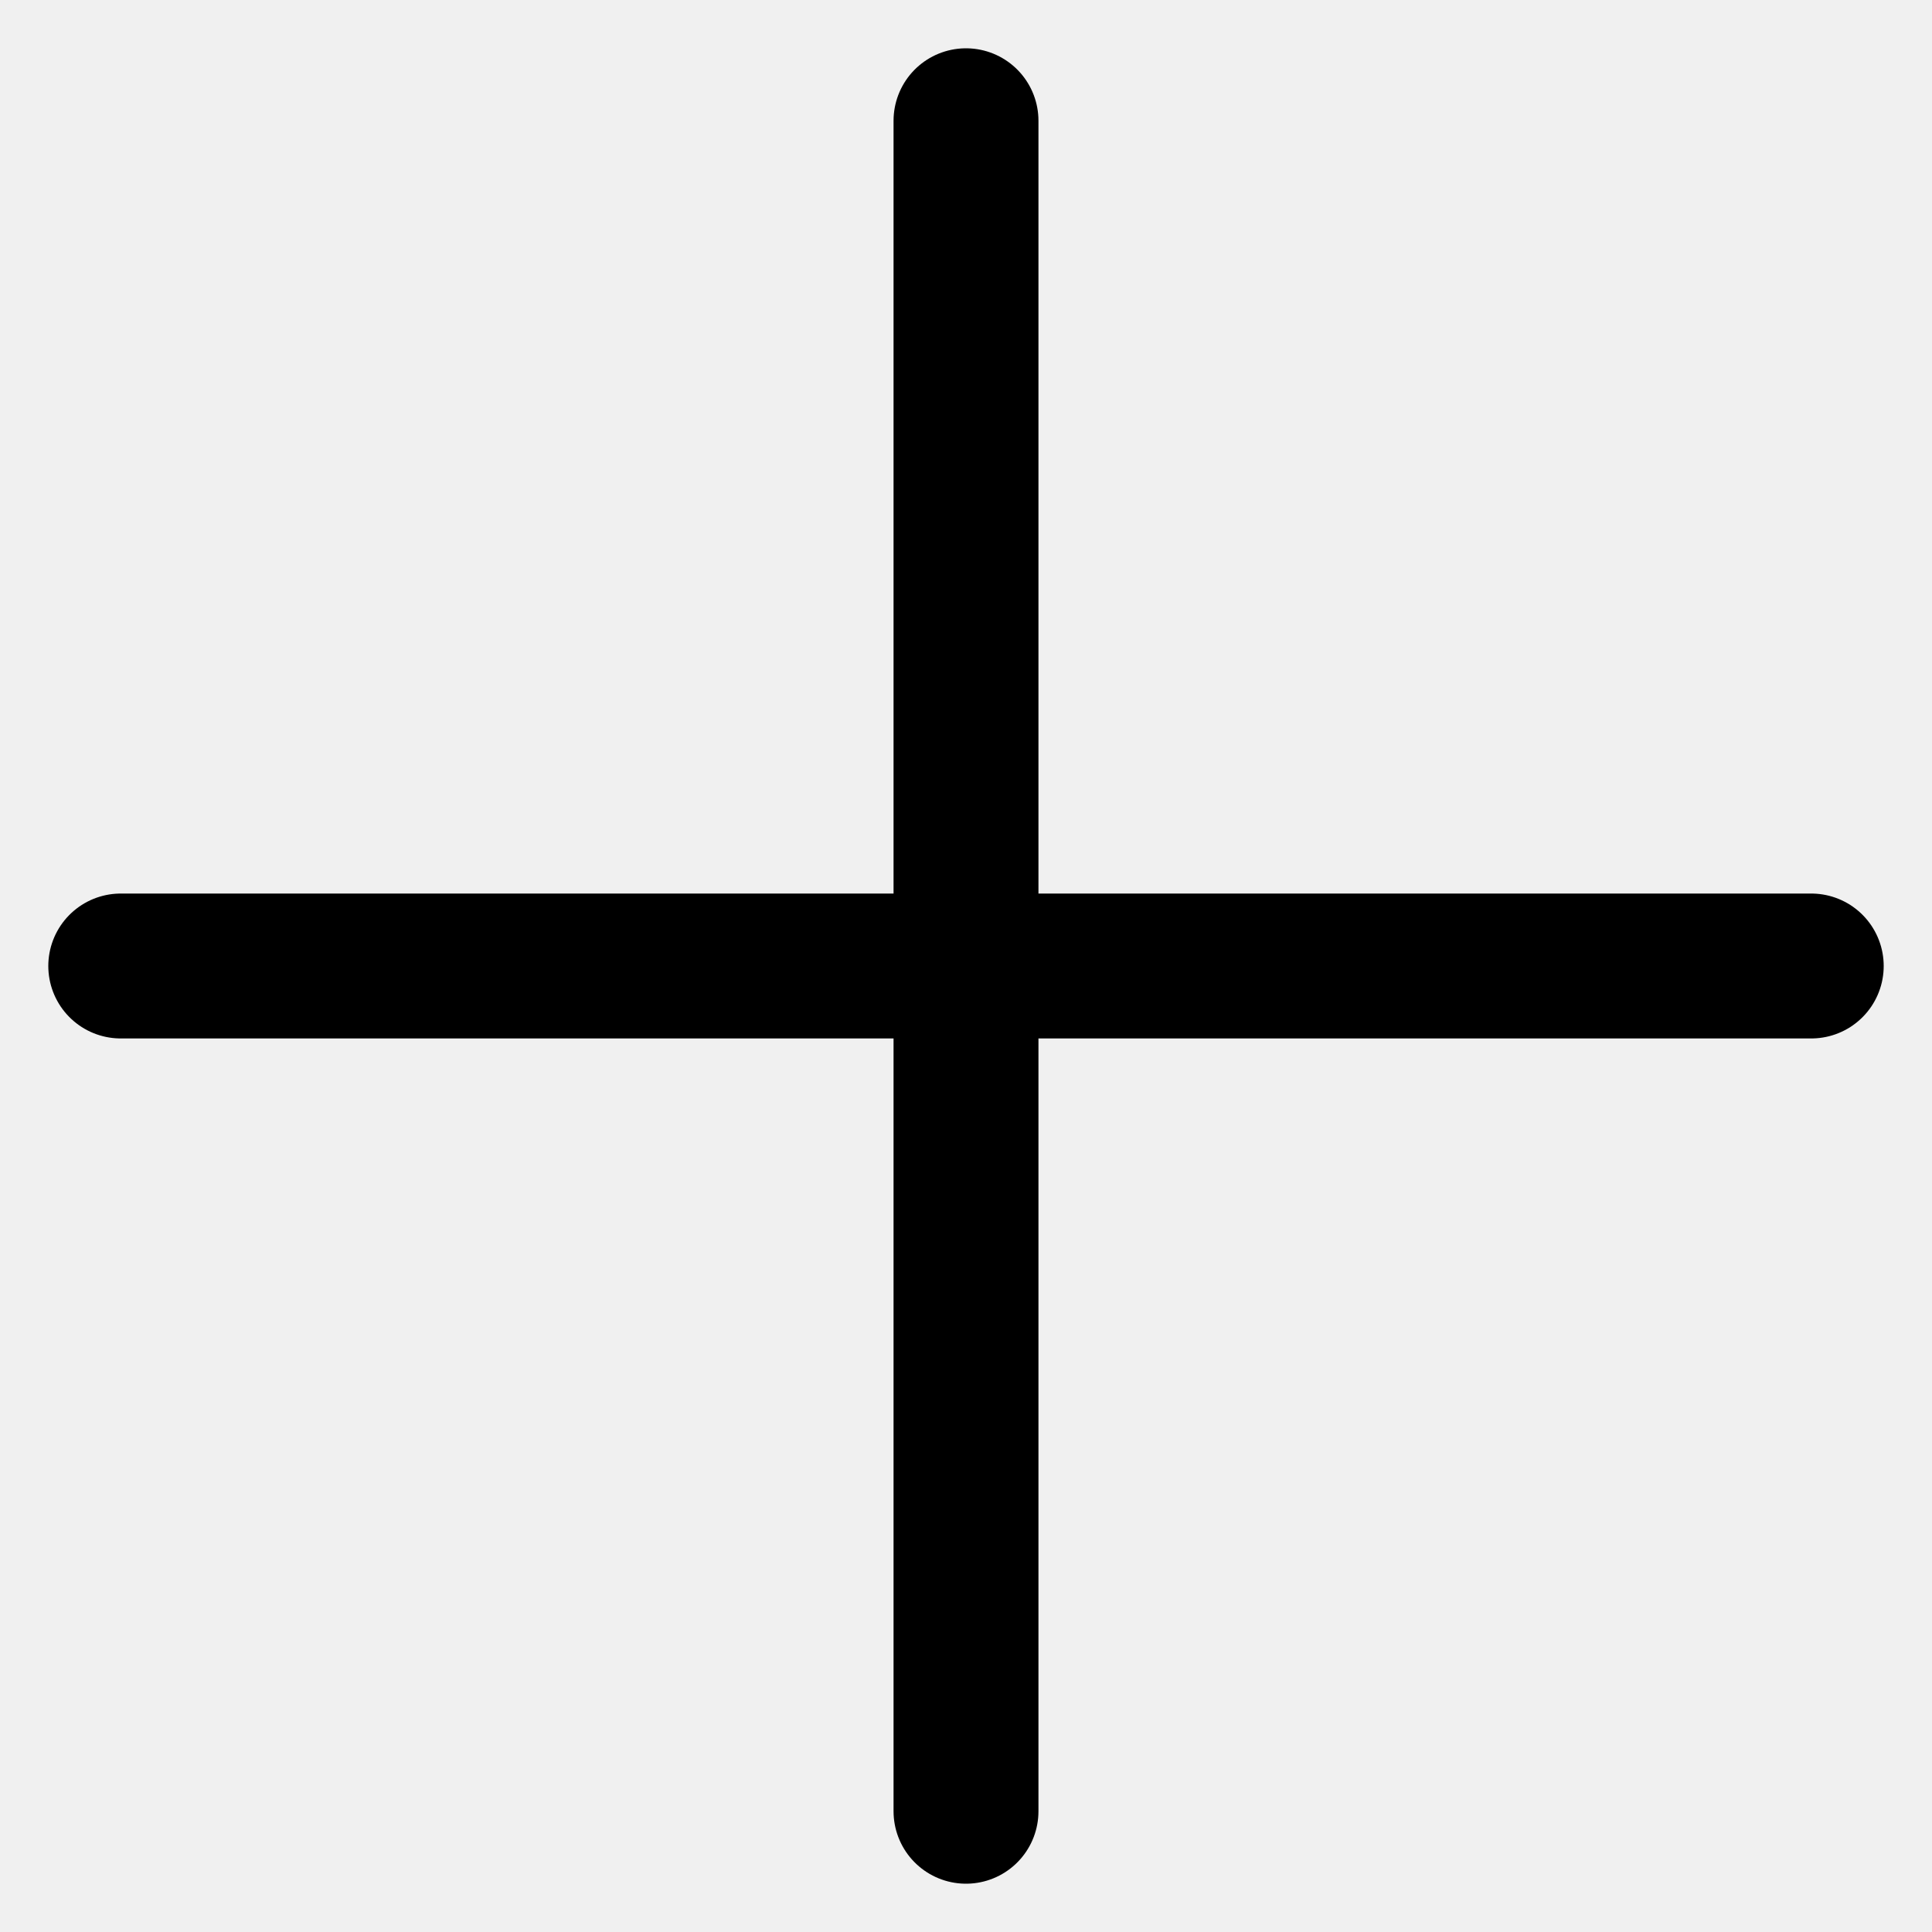
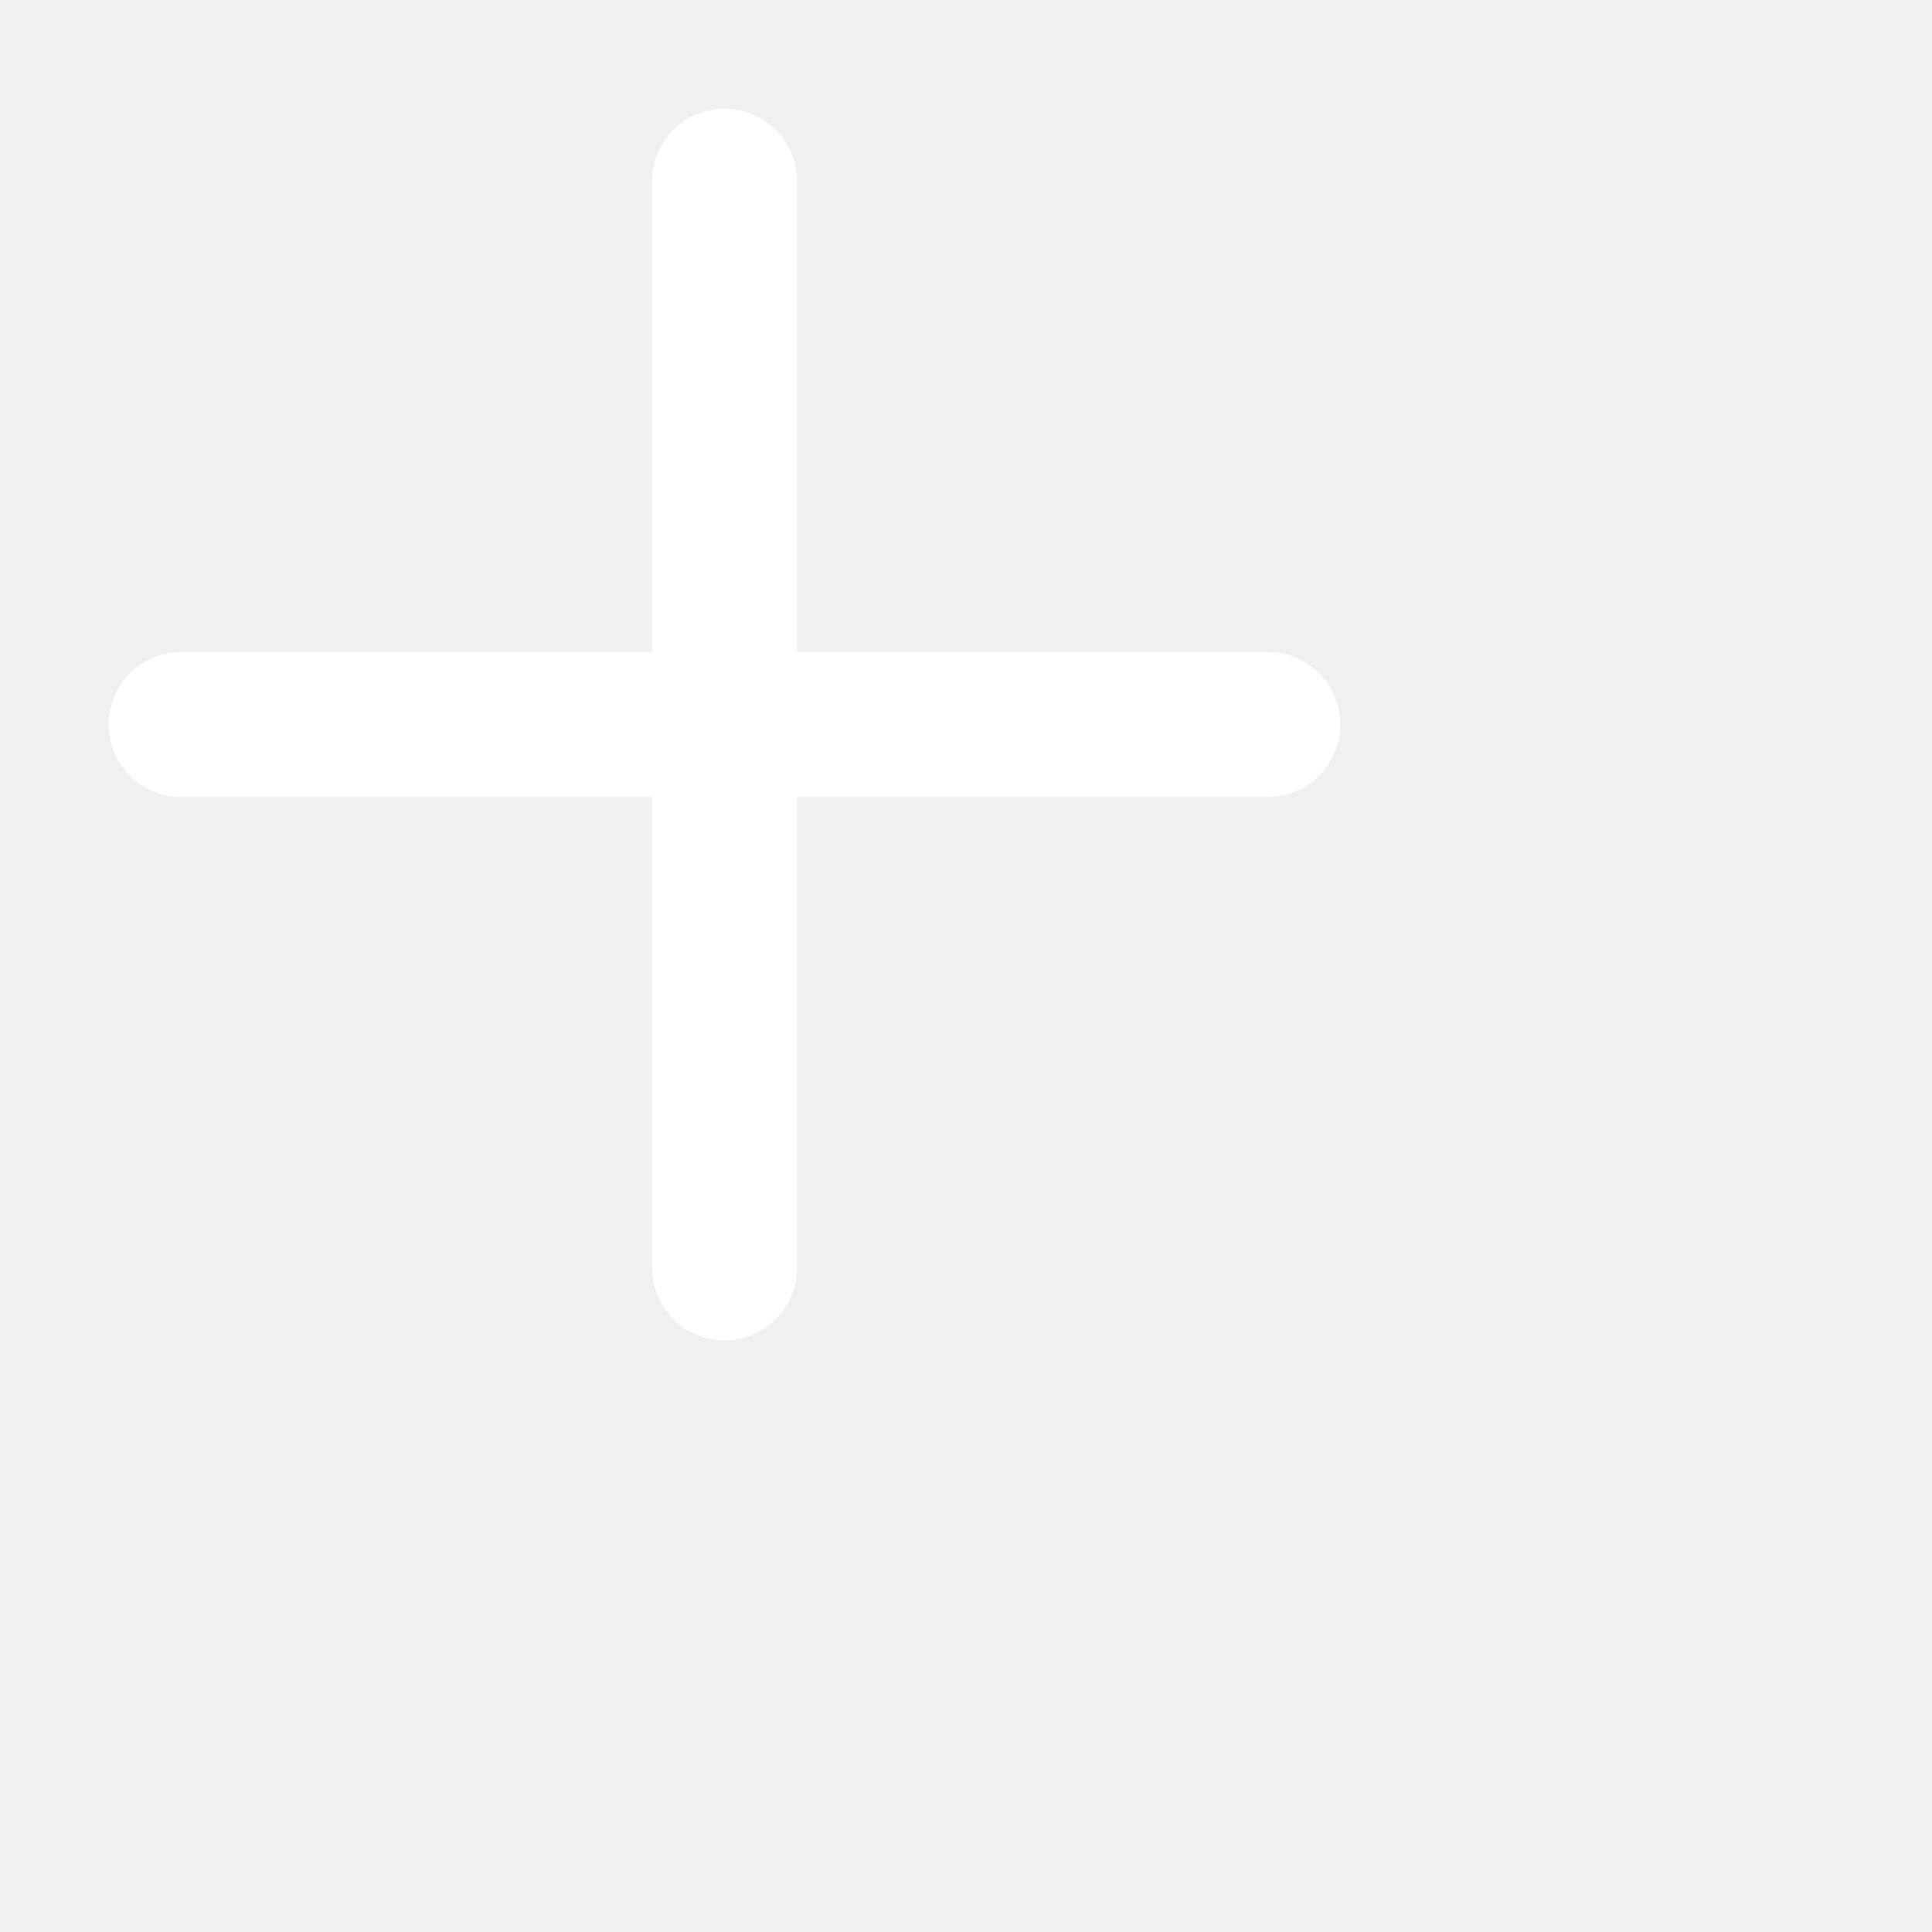
<svg xmlns="http://www.w3.org/2000/svg" viewBox="0 0 16 16" fill="none">
-   <path d="M8 1V15" stroke="currentColor" stroke-width="1.2" stroke-linecap="round" stroke-linejoin="round" />
-   <path d="M1 8H15" stroke="currentColor" stroke-width="1.2" stroke-linecap="round" stroke-linejoin="round" />
+   <path d="M6 1.5V10.5" stroke="white" stroke-width="1.2" stroke-linecap="round" stroke-linejoin="round" />
+   <path d="M1.5 6H10.5" stroke="white" stroke-width="1.2" stroke-linecap="round" stroke-linejoin="round" />
</svg>
